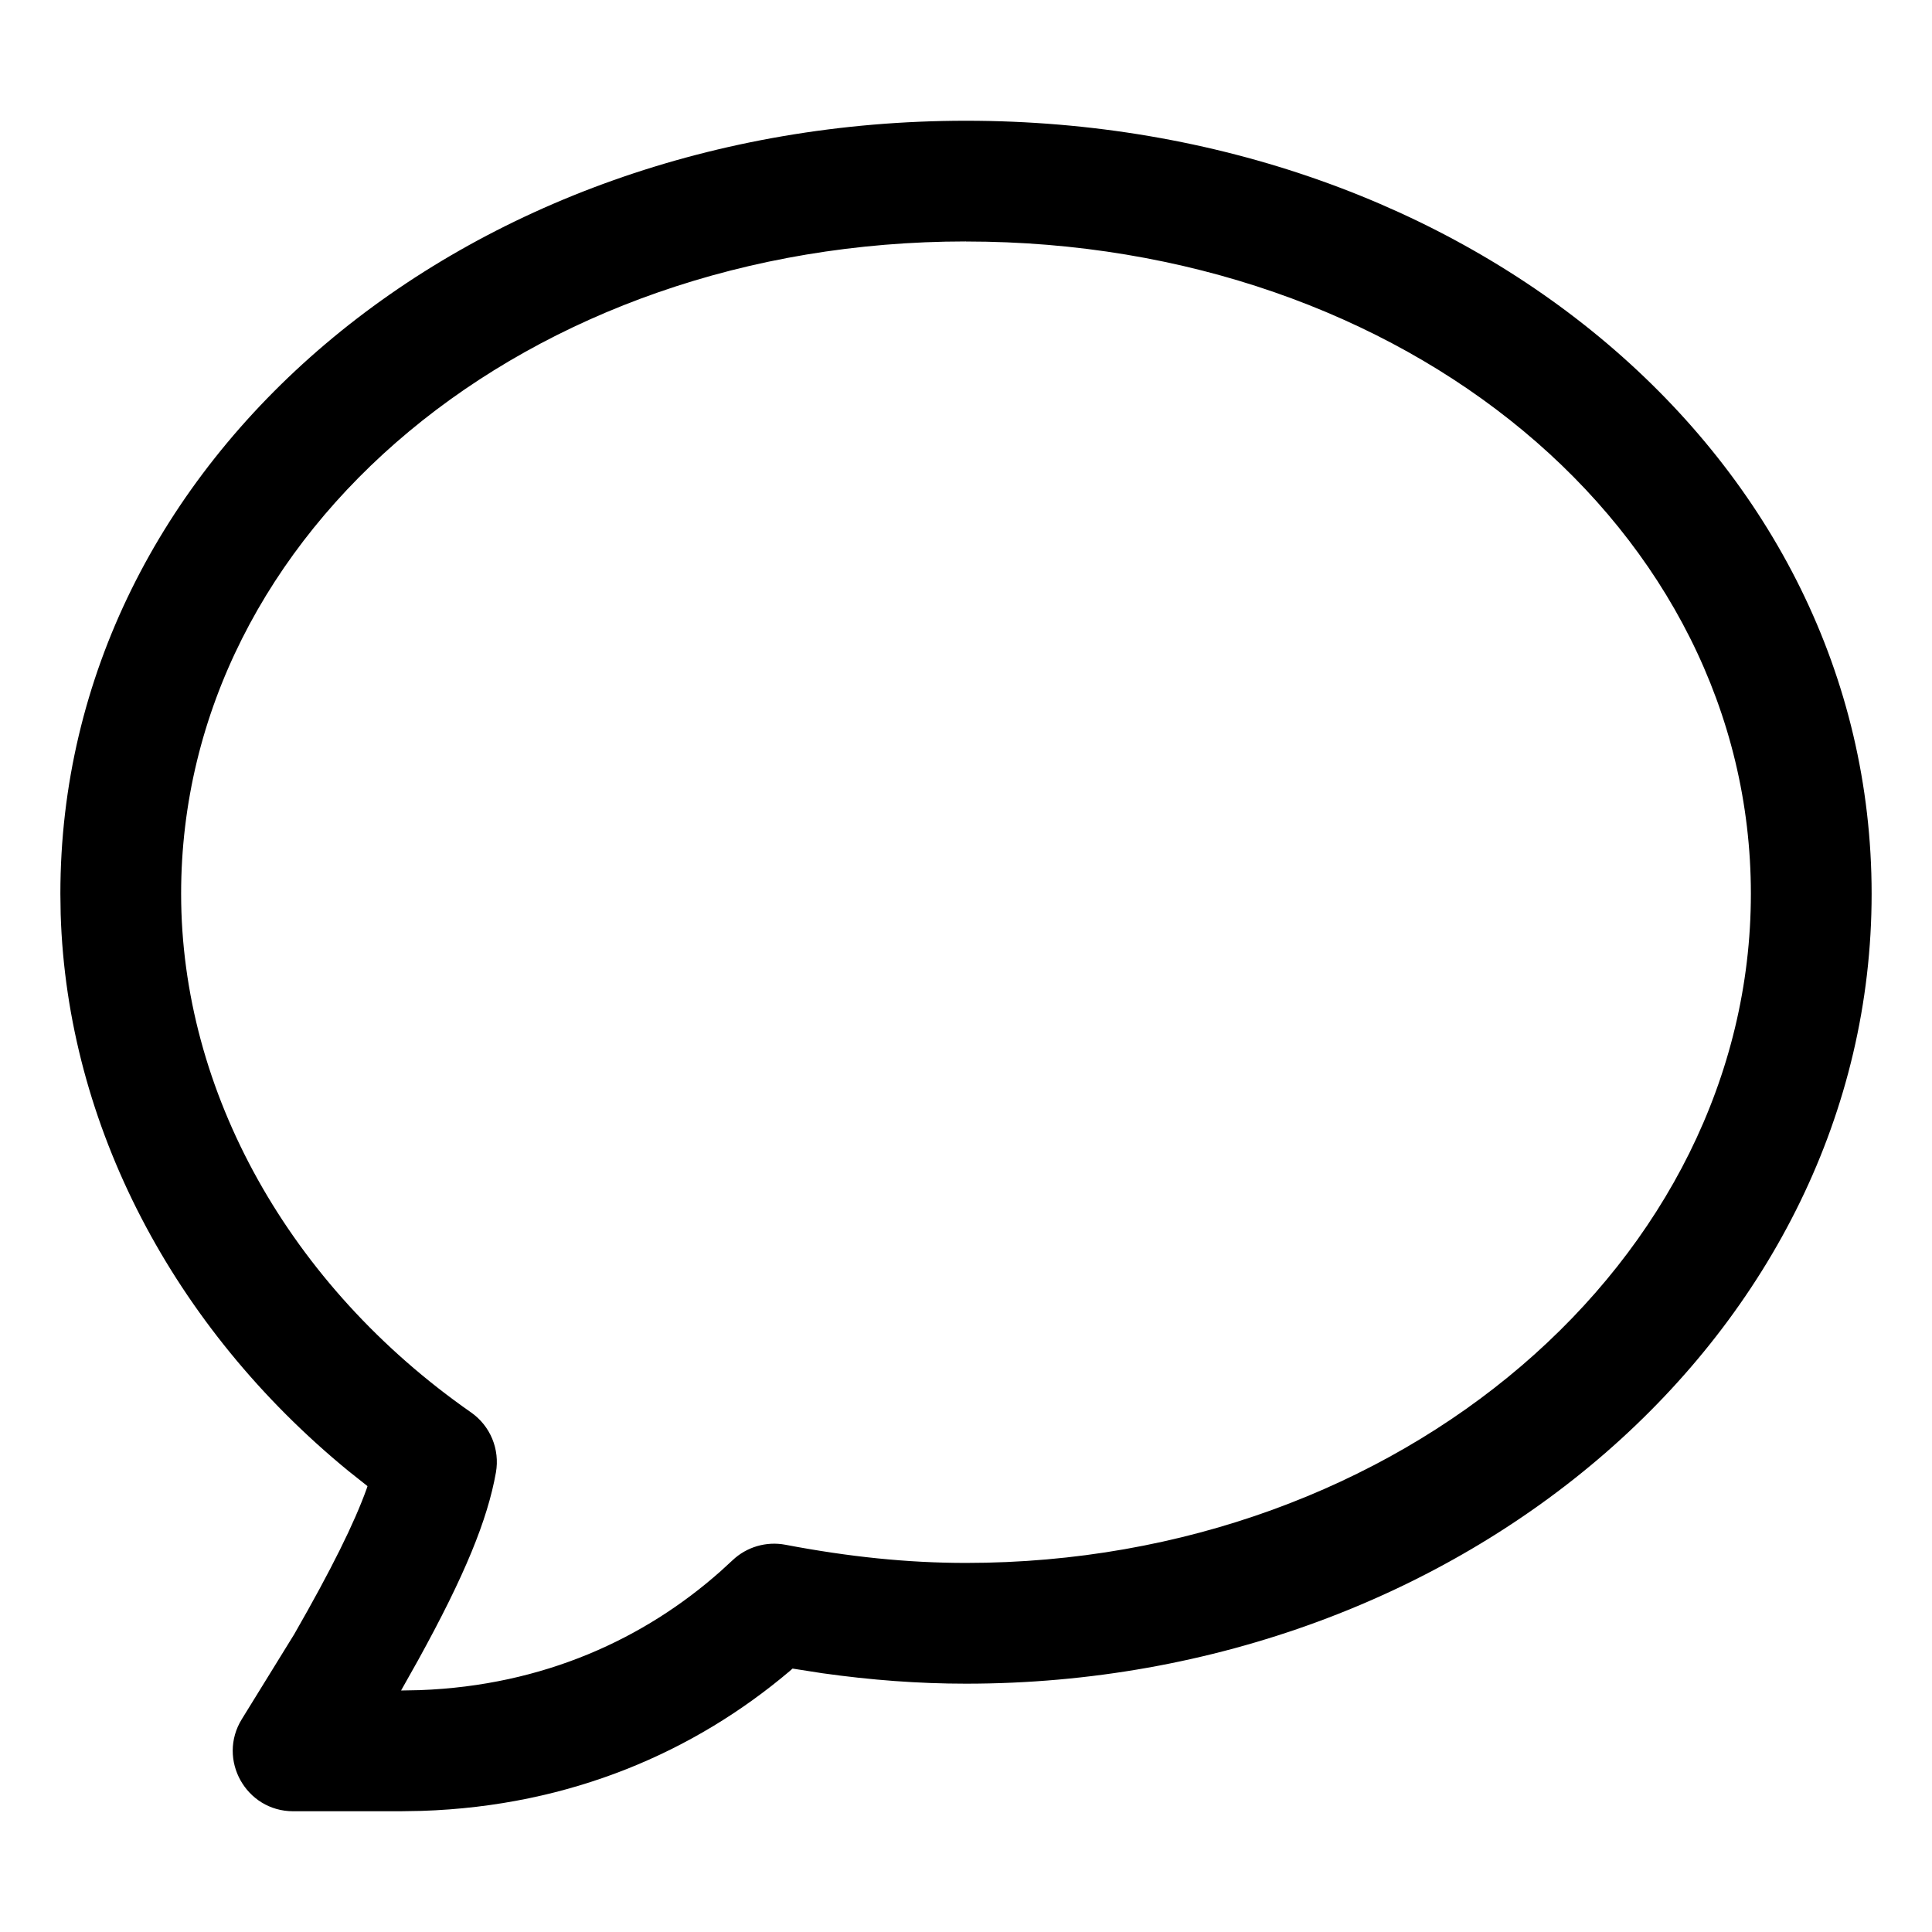
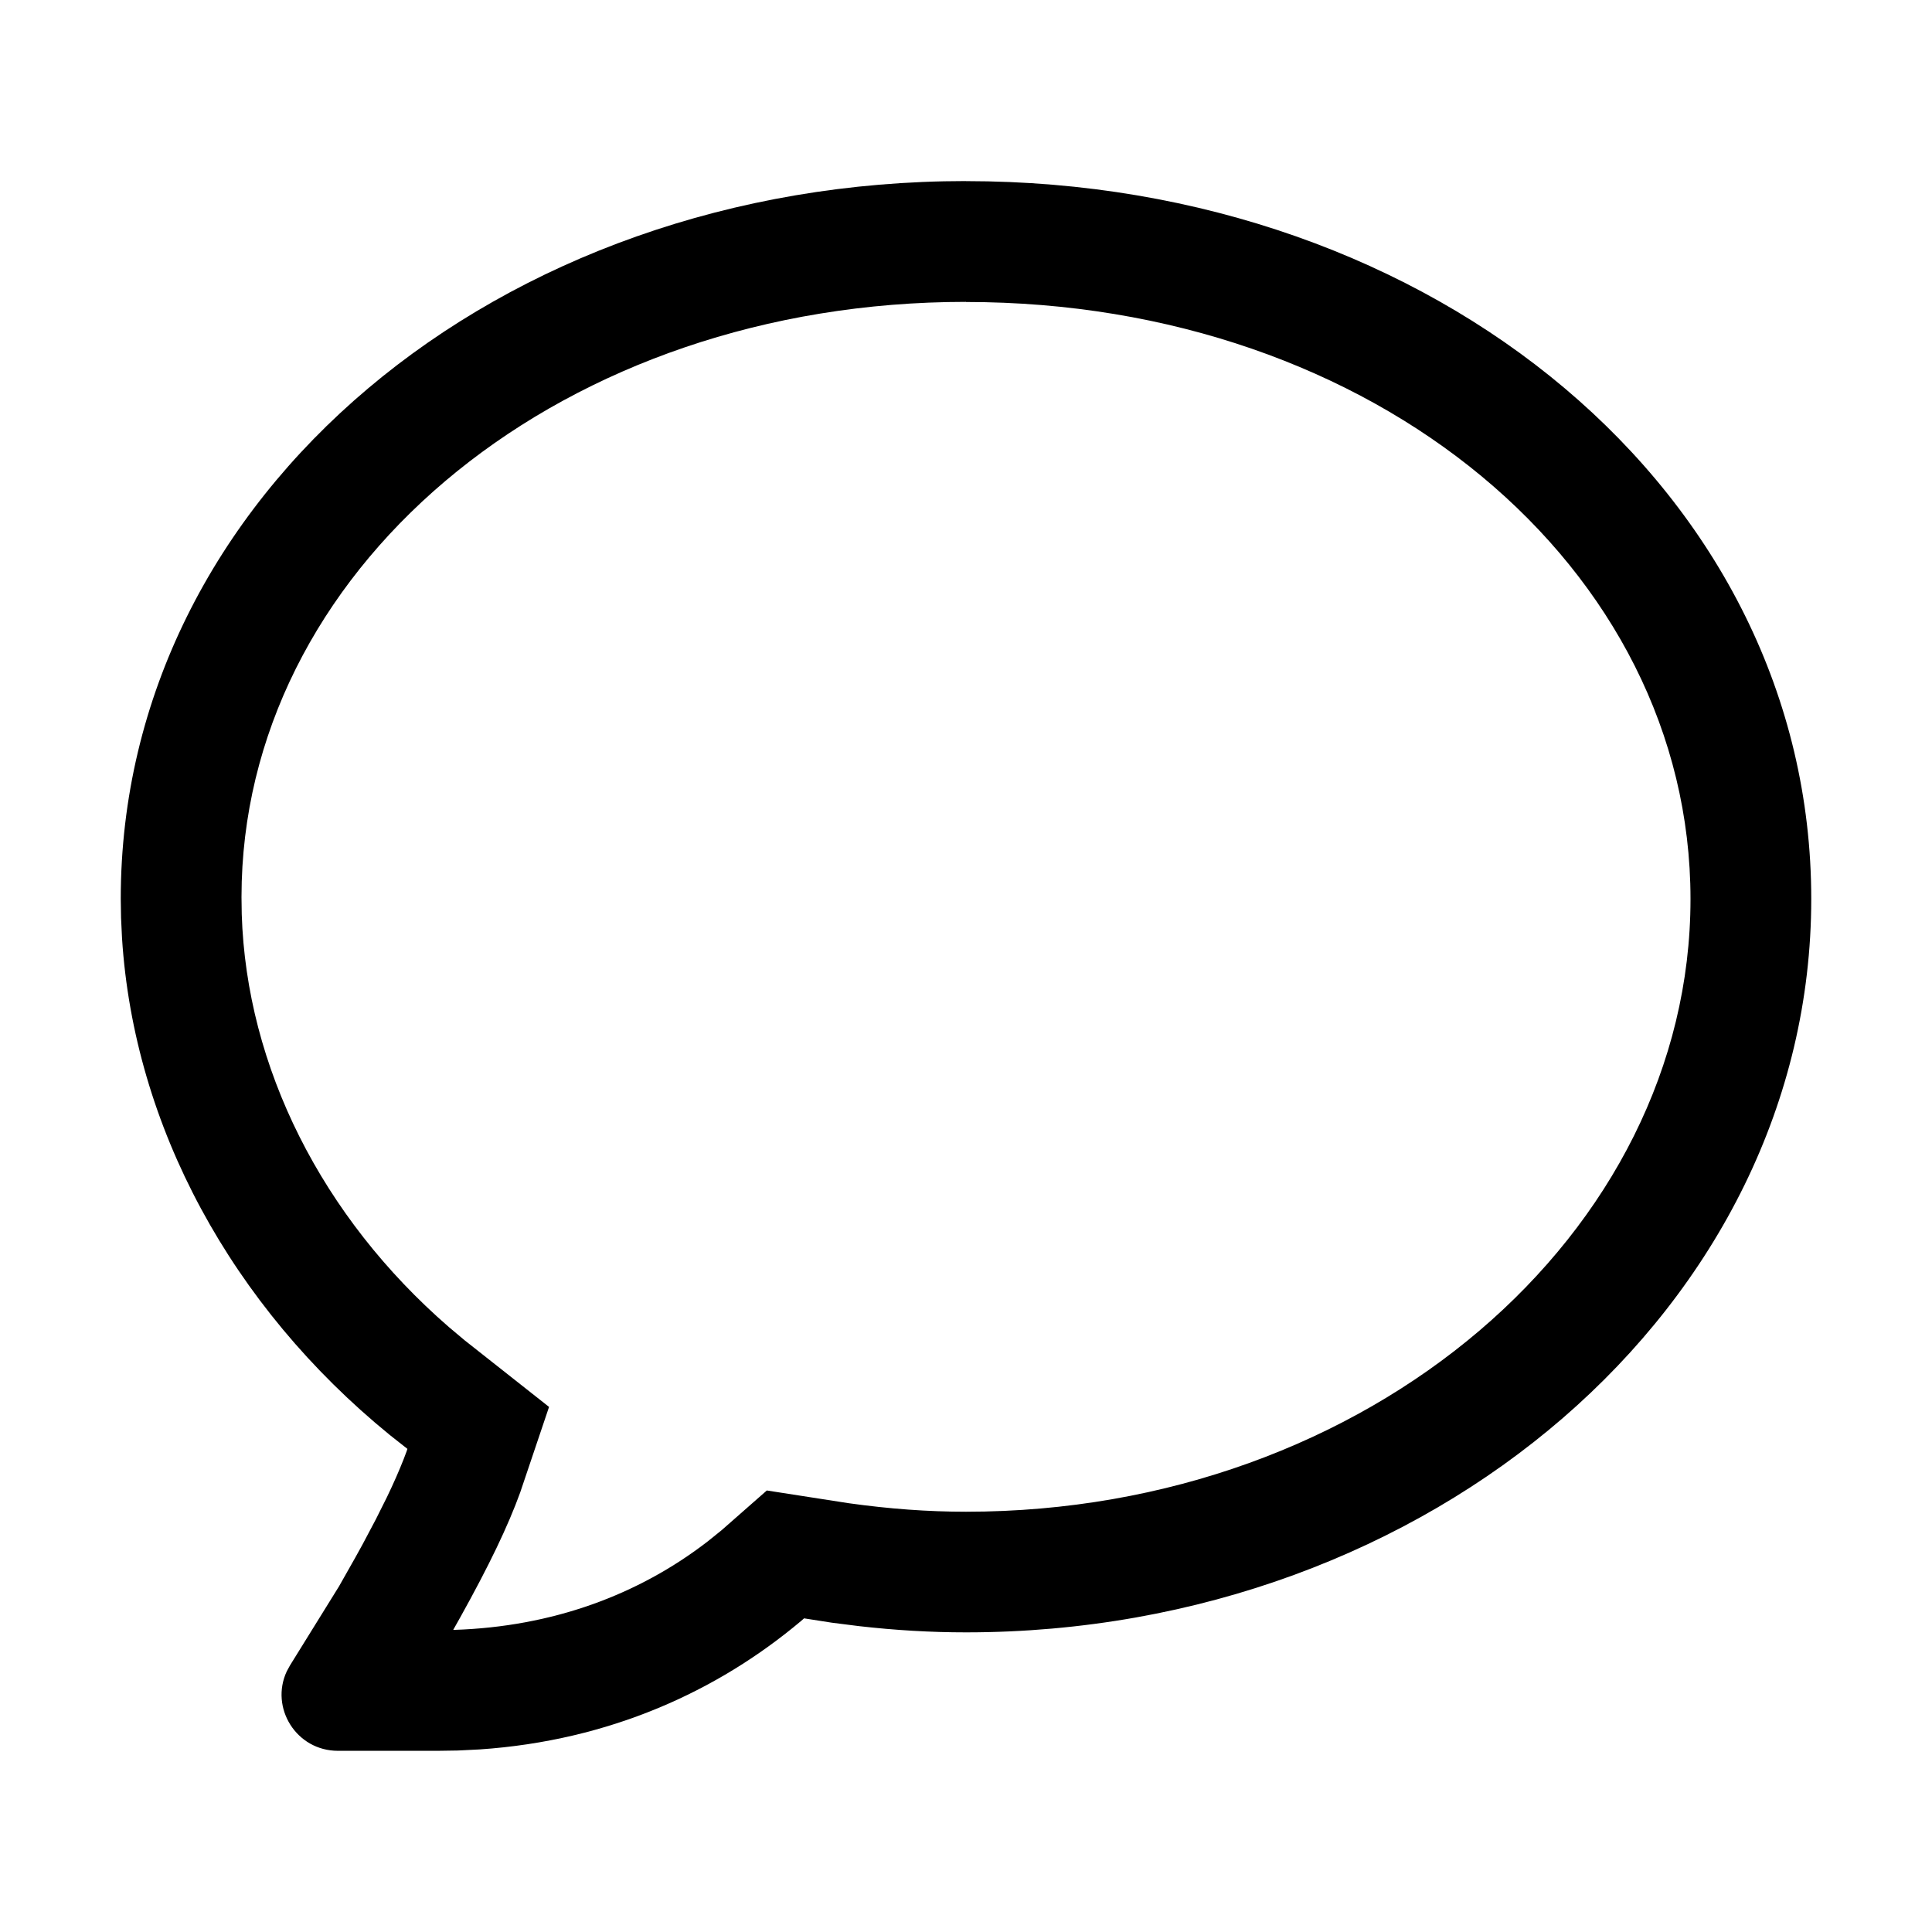
<svg xmlns="http://www.w3.org/2000/svg" viewBox="0 0 32 32" version="1.1">
-   <path d="M16 2c-8.301 0-15 5.599-15 12.804l0.005 0.338c0.107 3.49 1.863 6.844 4.767 9.223l0.315 0.25-0.014 0.043c-0.204 0.567-0.578 1.326-1.199 2.409l-0.869 1.408c-0.411 0.666 0.069 1.525 0.851 1.525h1.77l0.357-0.006c2.476-0.080 4.526-0.987 6.093-2.312l0.051-0.045 0.494 0.077c0.81 0.114 1.594 0.173 2.379 0.173 8.244 0 15-5.833 15-13.083 0-7.231-6.682-12.804-15-12.804zM16 4c7.285 0 13 4.765 13 10.804 0 6.074-5.801 11.083-13 11.083-0.967 0-1.94-0.101-2.991-0.301-0.316-0.060-0.642 0.035-0.876 0.257l-0.195 0.179c-1.258 1.118-2.933 1.897-4.985 1.972l-0.31 0.006 0.281-0.5c0.775-1.405 1.151-2.328 1.29-3.111 0.068-0.384-0.093-0.772-0.412-0.995-3.011-2.1-4.802-5.314-4.802-8.591 0-6.013 5.732-10.804 13-10.804z" />
+   <path d="M16 3c7.763 0 14 5.174 14 11.889 0 6.732-6.306 12.148-14 12.148-0.586 0-1.172-0.035-1.77-0.103l-0.451-0.057-0.461-0.072-0.048 0.042c-1.386 1.166-3.175 1.983-5.325 2.129l-0.362 0.018-0.333 0.005h-1.652c-0.692 0-1.13-0.715-0.848-1.317l0.054-0.099 0.811-1.308 0.271-0.479c0.042-0.076 0.083-0.15 0.122-0.221l0.217-0.41 0.184-0.368c0.112-0.232 0.202-0.439 0.275-0.624l0.051-0.135 0.013-0.040-0.294-0.232c-2.617-2.133-4.235-5.11-4.433-8.229l-0.016-0.335-0.005-0.314c0-6.69 6.252-11.889 14-11.889zM16 5c-6.649 0-11.833 4.285-11.996 9.6l-0.004 0.258 0.004 0.284c0.078 2.528 1.326 5.014 3.433 6.84l0.257 0.216 1.4 1.105-0.478 1.417c-0.202 0.557-0.515 1.21-0.993 2.069l-0.116 0.206 0.014 0.001c1.623-0.052 3.050-0.576 4.203-1.467l0.227-0.183 0.75-0.659 1.357 0.211c0.672 0.094 1.311 0.141 1.942 0.141 6.671 0 12-4.61 12-10.148 0-5.485-5.223-9.889-12-9.889z" />
</svg>
